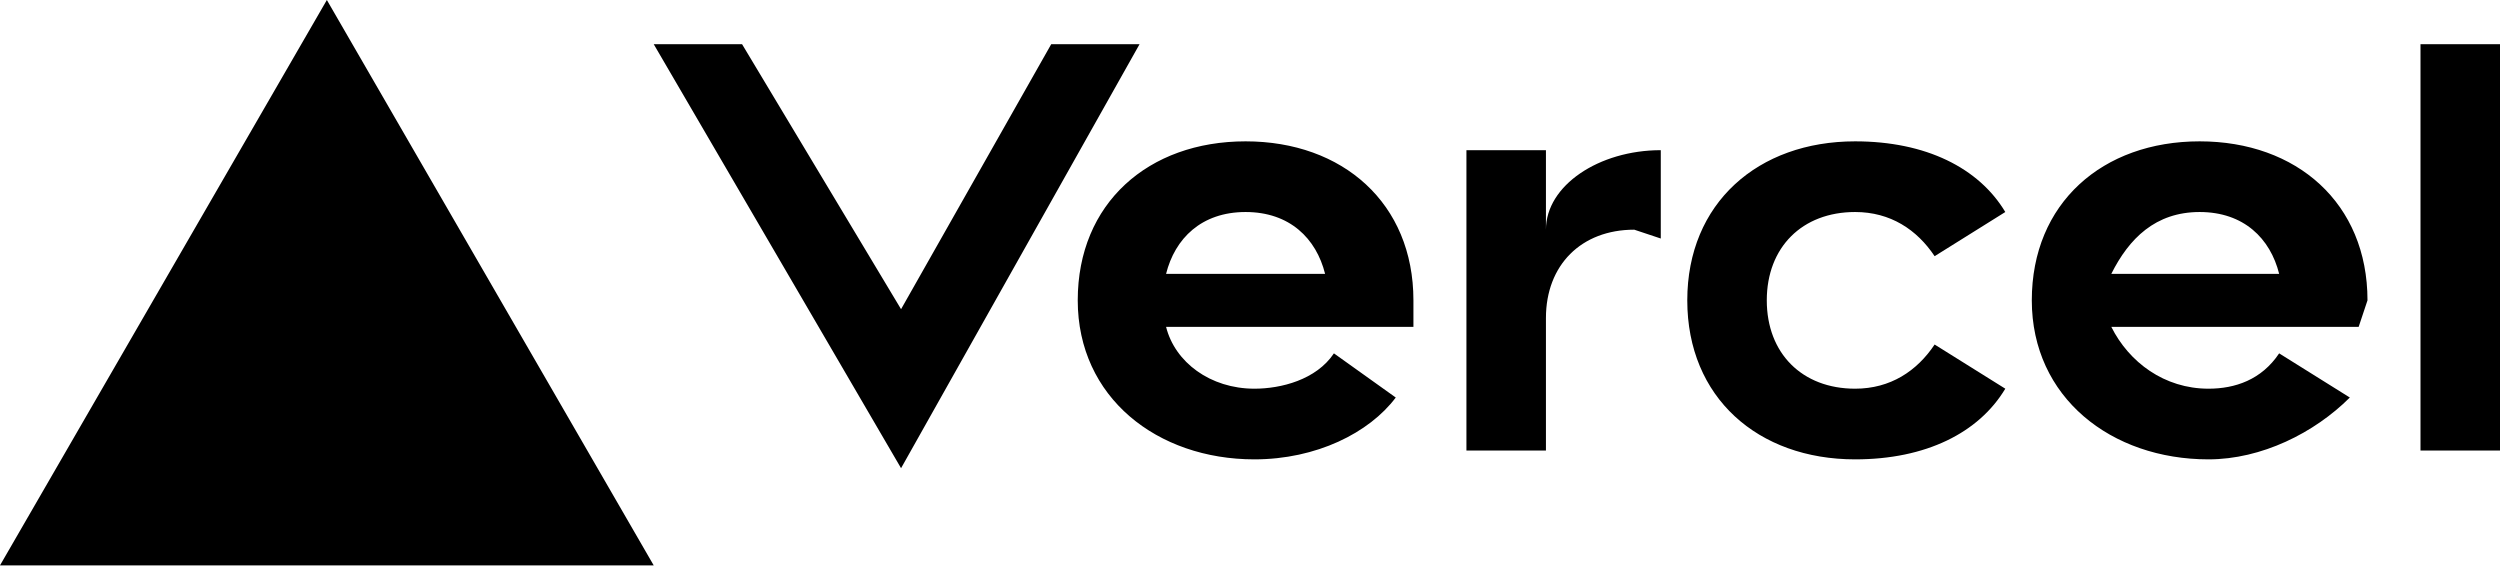
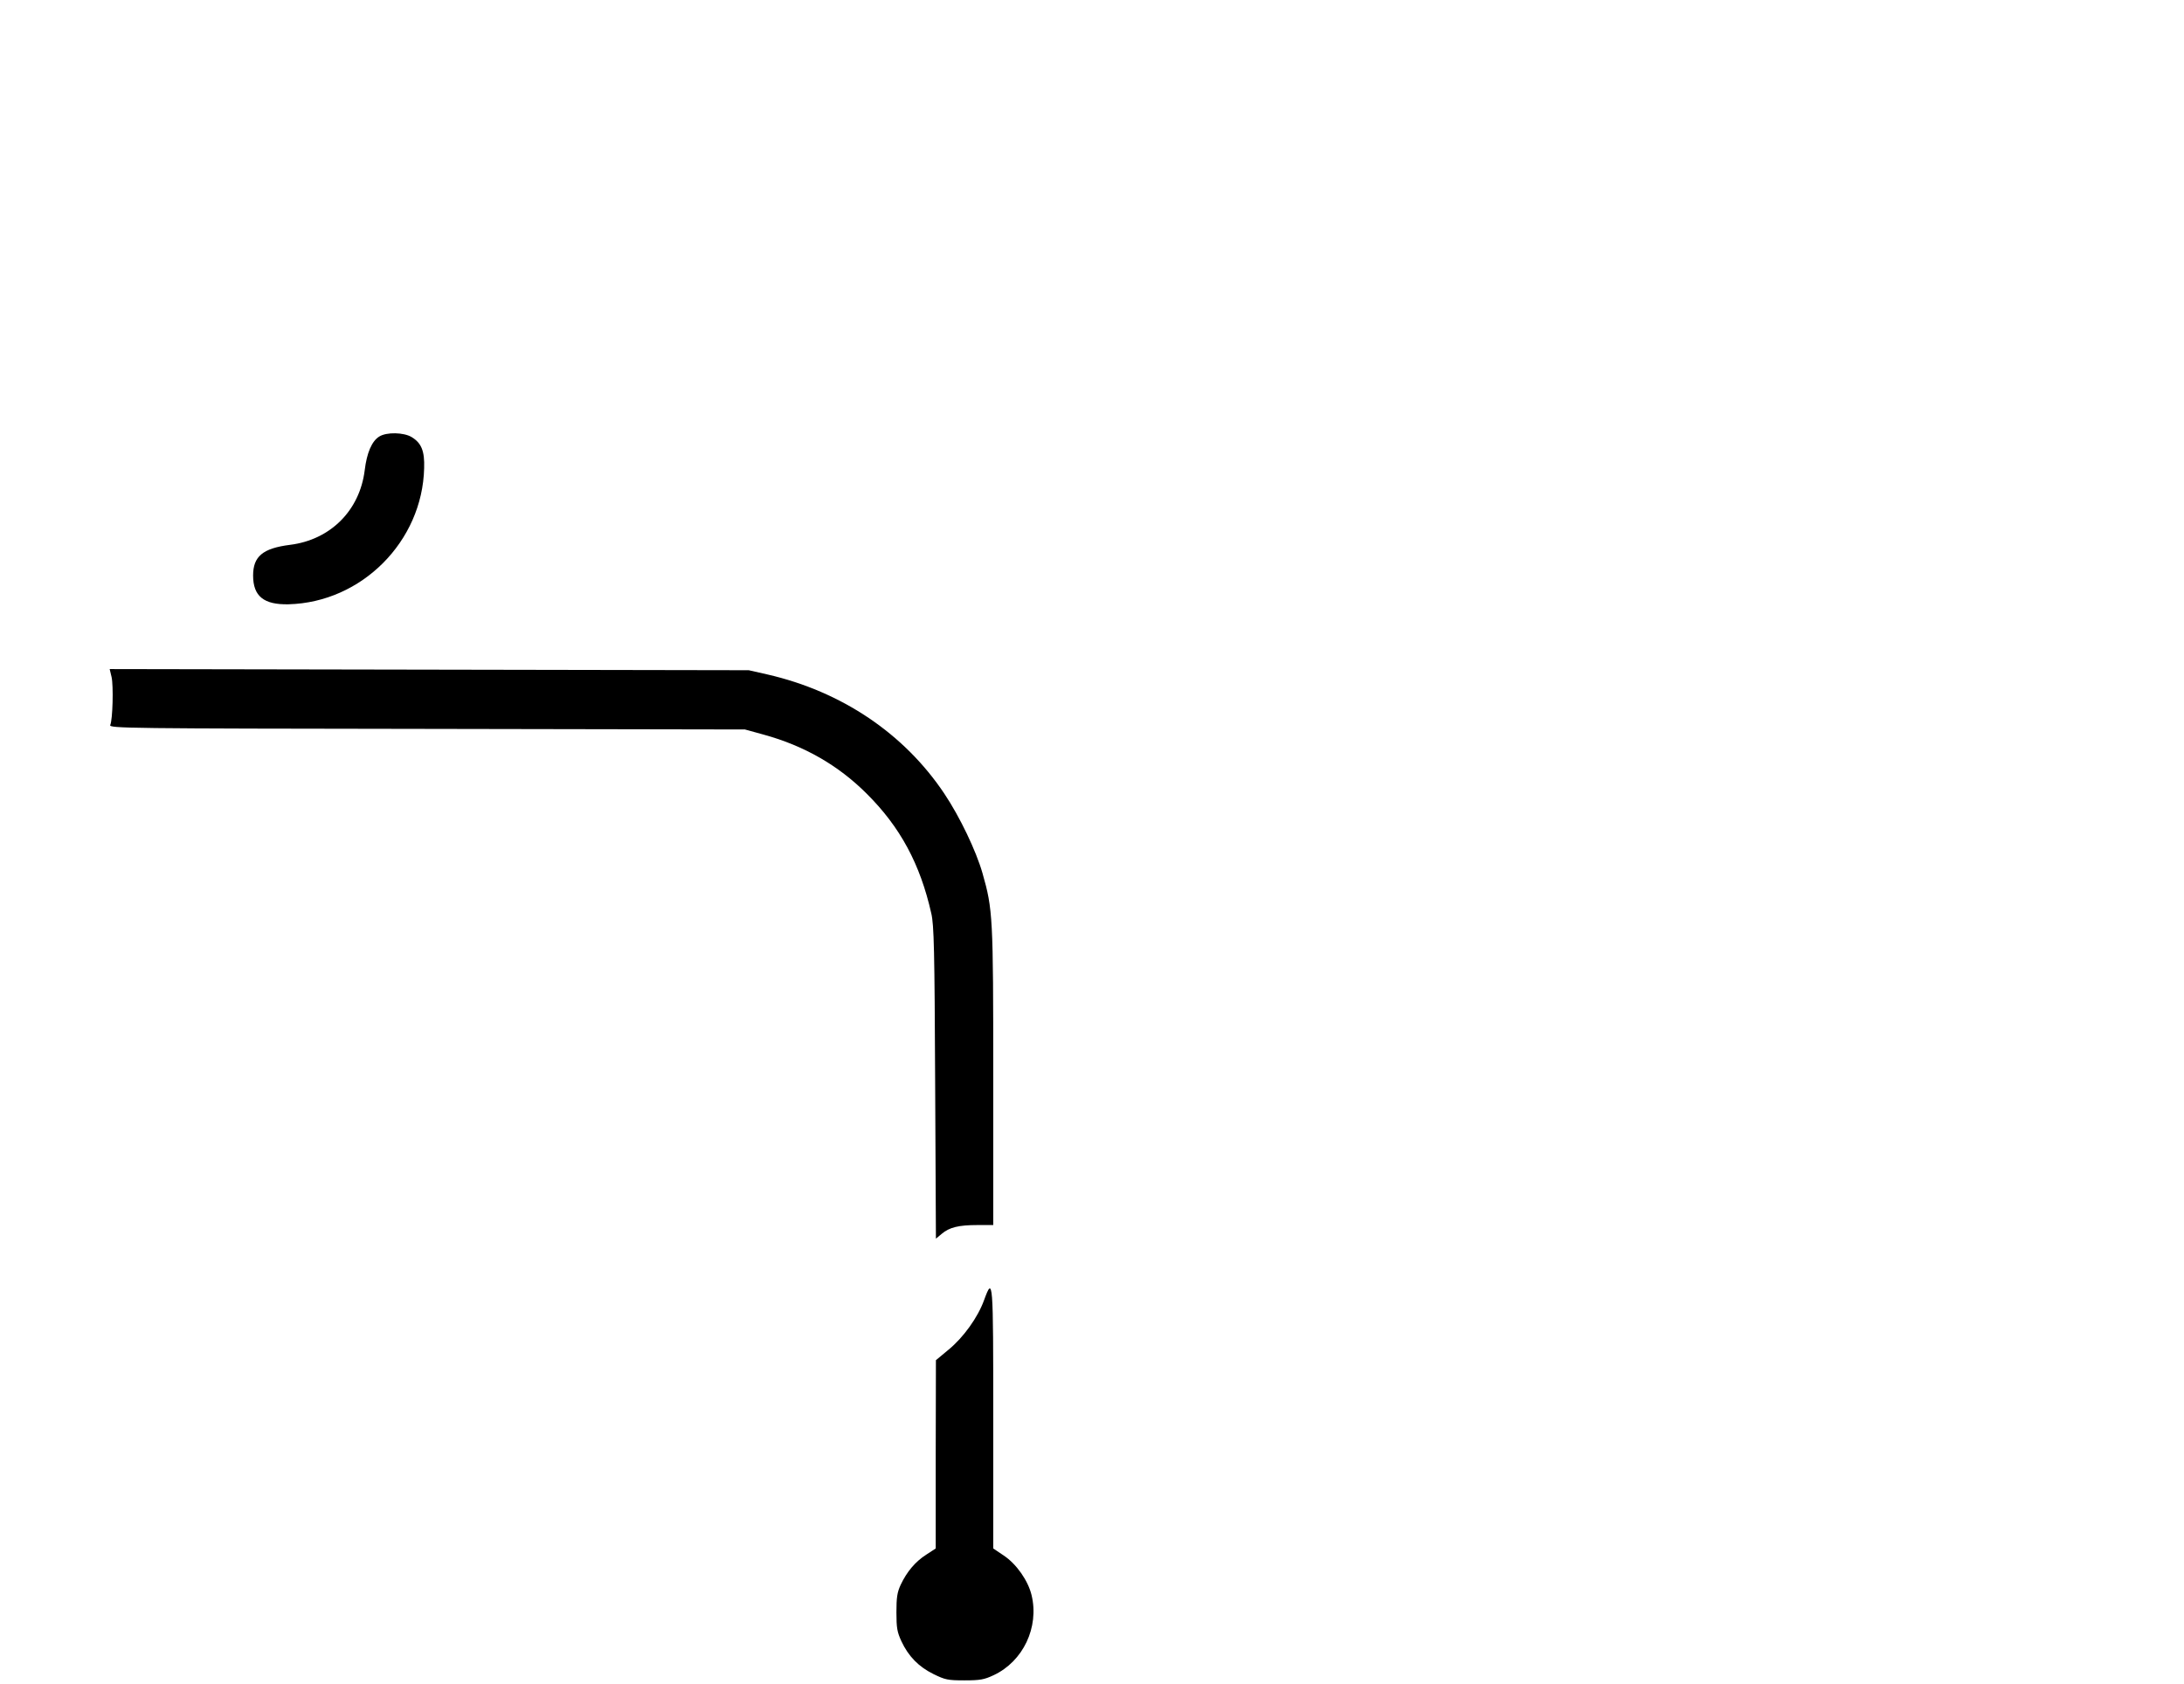
- <svg xmlns="http://www.w3.org/2000/svg" fill="none" viewBox="0 0 283 64">
-   <path fill="black" d="M141 16c-11 0-19 7-19 18s9 18 20 18c7 0 13-3 16-7l-7-5c-2 3-6 4-9 4-5 0-9-3-10-7h28v-3c0-11-8-18-19-18zm-9 15c1-4 4-7 9-7s8 3 9 7h-18zm117-15c-11 0-19 7-19 18s9 18 20 18c6 0 12-3 16-7l-8-5c-2 3-5 4-8 4-5 0-9-3-11-7h28l1-3c0-11-8-18-19-18zm-10 15c2-4 5-7 10-7s8 3 9 7h-19zm-39 3c0 6 4 10 10 10 4 0 7-2 9-5l8 5c-3 5-9 8-17 8-11 0-19-7-19-18s8-18 19-18c8 0 14 3 17 8l-8 5c-2-3-5-5-9-5-6 0-10 4-10 10zm83-29v46h-9V5h9zM37 0l37 64H0L37 0zm92 5-27 48L74 5h10l18 30 17-30h10zm59 12v10l-3-1c-6 0-10 4-10 10v15h-9V17h9v9c0-5 6-9 13-9z" />
+ <svg xmlns="http://www.w3.org/2000/svg" version="1.0" width="1139pt" height="878pt" viewBox="0 0 1139 878" preserveAspectRatio="xMidYMid meet">
+   <g transform="translate(0,878) scale(0.1,-0.1)" fill="#000000" stroke="none">
+     <path d="M1978 6503 c-39 -24 -65 -85 -76 -176 -26 -210 -179 -363 -390 -389 -141 -18 -192 -60 -192 -160 0 -108 56 -153 185 -150 381 10 698 328 707 710 3 89 -14 131 -65 162 -41 25 -131 27 -169 3z" />
+     <path d="M582 5248 c10 -45 6 -220 -7 -250 -7 -17 83 -18 1651 -20 l1659 -3 98 -27 c211 -58 389 -160 537 -308 175 -174 279 -367 337 -625 14 -60 17 -191 20 -883 l4 -813 30 25 c40 34 88 46 187 46 l82 0 0 773 c0 836 -2 873 -56 1062 -33 116 -118 294 -199 415 -209 313 -535 533 -923 622 l-97 22 -1666 3 -1667 3 10 -42z" />
+     <path d="M5132 1998 c-32 -89 -107 -194 -185 -258 l-66 -55 -1 -491 0 -491 -49 -32 c-58 -37 -102 -90 -134 -158 -18 -39 -22 -66 -22 -143 0 -82 4 -103 26 -151 37 -79 90 -133 167 -171 61 -30 75 -33 162 -33 82 0 103 4 152 27 154 72 238 250 198 417 -18 76 -79 163 -145 207 l-55 37 0 678 c0 730 -1 745 -48 617z" />
+   </g>
</svg>
